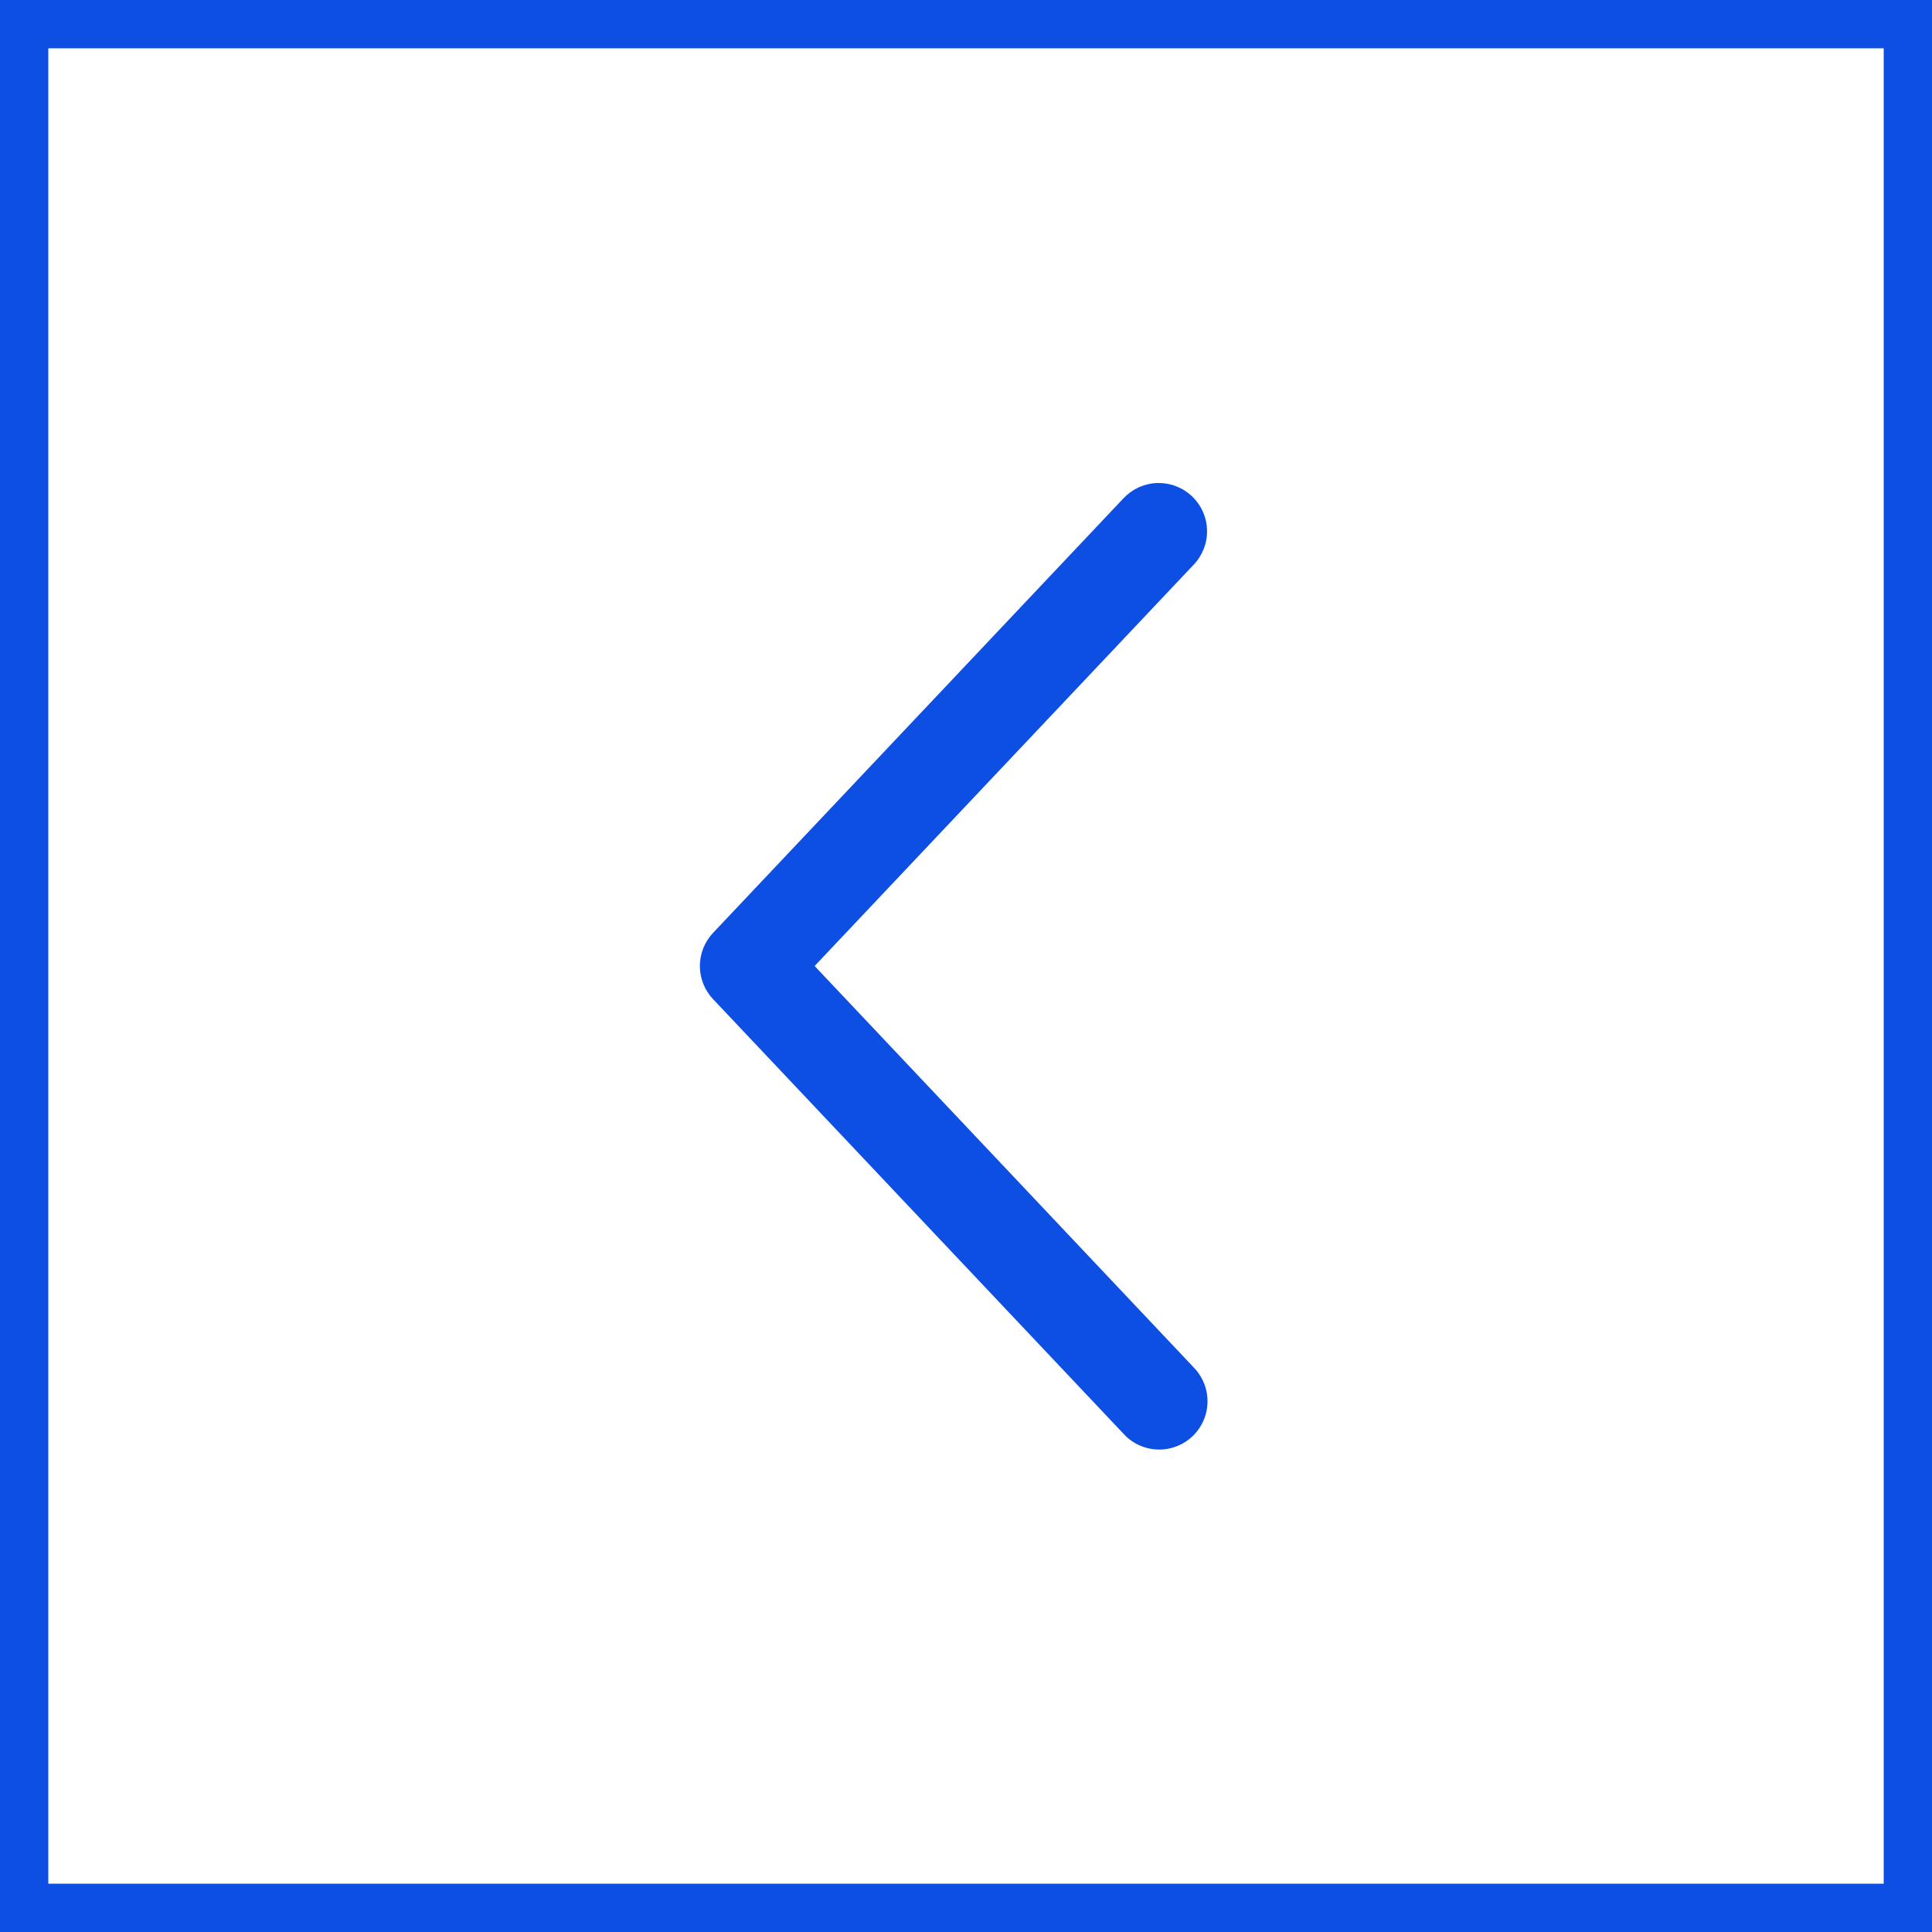
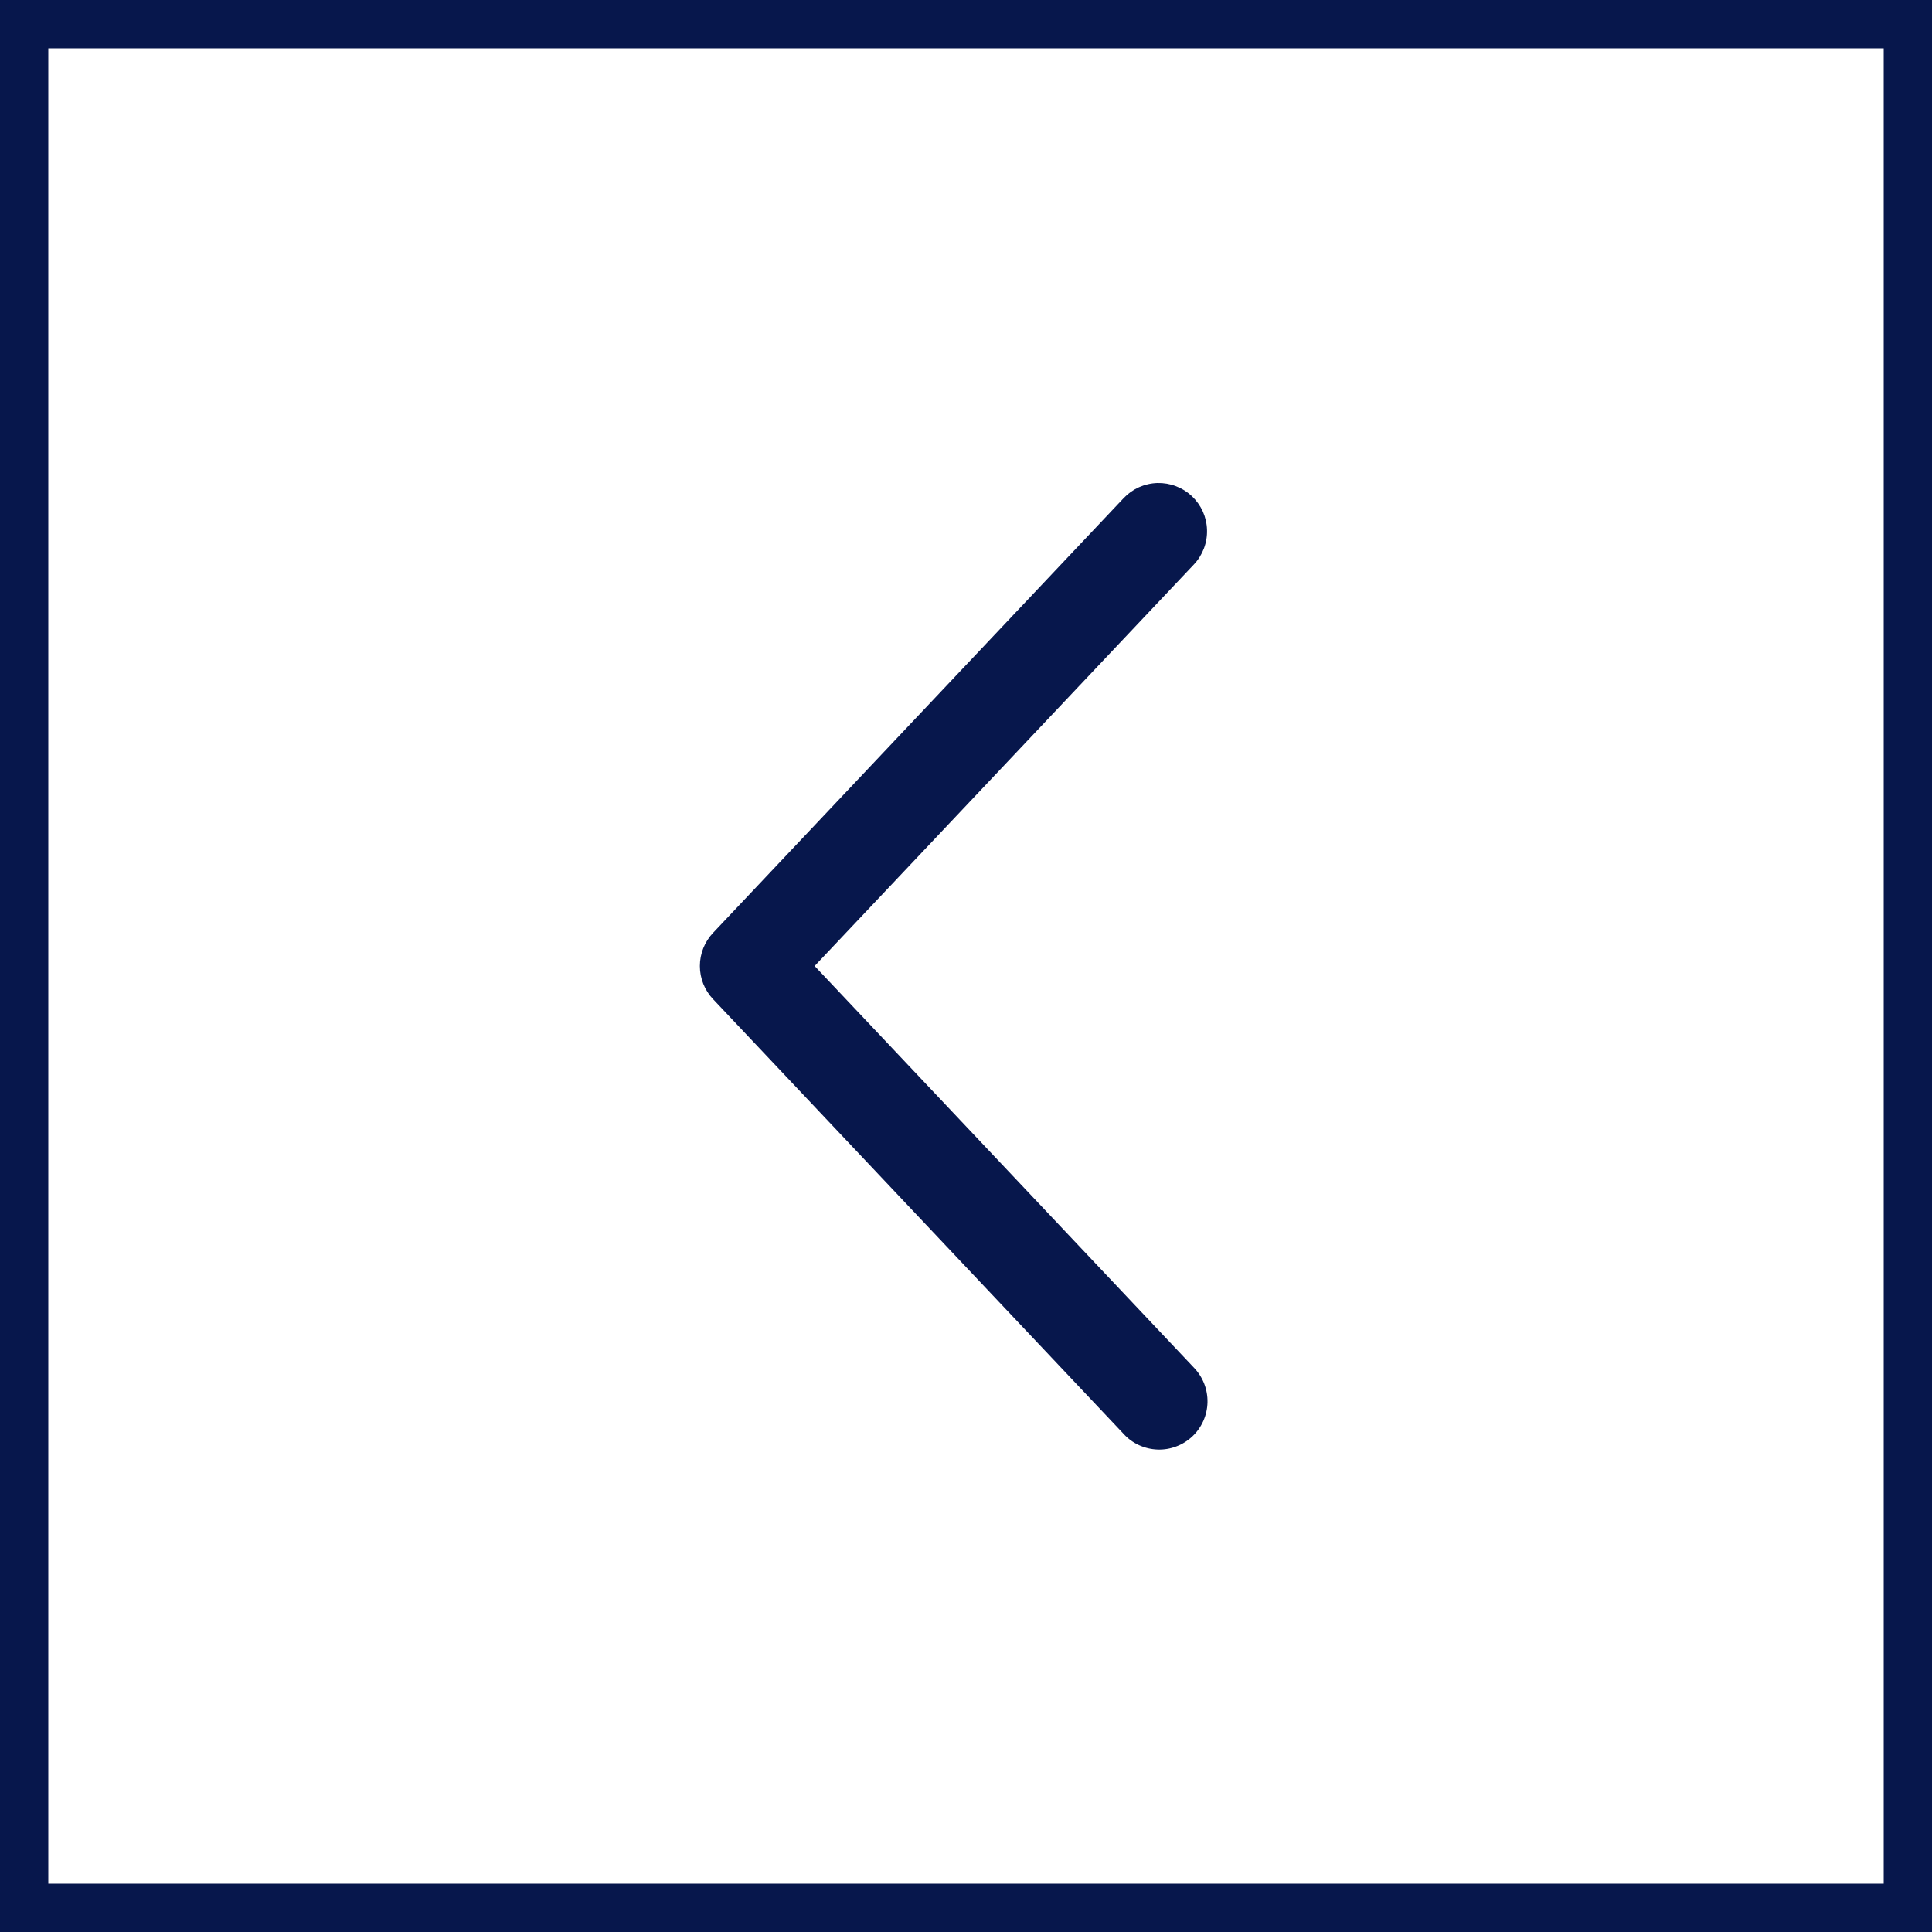
<svg xmlns="http://www.w3.org/2000/svg" width="40" height="40" viewBox="0 0 40 40" fill="none">
-   <rect x="-0.5" y="0.5" width="39" height="39" transform="matrix(-1 0 0 1 39 0)" stroke="#0E4FE3" />
-   <path d="M24.718 11.687C24.808 11.592 24.878 11.479 24.925 11.357C24.972 11.234 24.994 11.103 24.99 10.972C24.987 10.841 24.957 10.711 24.904 10.591C24.85 10.472 24.773 10.364 24.678 10.273C24.582 10.183 24.47 10.113 24.347 10.066C24.224 10.019 24.094 9.997 23.962 10C23.831 10.004 23.702 10.034 23.582 10.087C23.462 10.141 23.354 10.218 23.264 10.313L14.764 19.313C14.588 19.499 14.49 19.745 14.49 20C14.49 20.256 14.588 20.502 14.764 20.687L23.264 29.688C23.353 29.786 23.461 29.865 23.582 29.92C23.702 29.975 23.832 30.006 23.965 30.011C24.097 30.016 24.229 29.994 24.353 29.947C24.477 29.901 24.59 29.83 24.687 29.739C24.783 29.648 24.86 29.539 24.914 29.418C24.968 29.297 24.997 29.166 25 29.034C25.003 28.901 24.979 28.769 24.931 28.646C24.882 28.523 24.81 28.41 24.718 28.315L16.866 20L24.718 11.687Z" fill="#0E4FE3" />
+   <rect x="-0.5" y="0.5" width="39" height="39" transform="matrix(-1 0 0 1 39 0)" stroke="#07174C" />
+   <path d="M24.718 11.687C24.808 11.592 24.878 11.479 24.925 11.357C24.972 11.234 24.994 11.103 24.99 10.972C24.987 10.841 24.957 10.711 24.904 10.591C24.85 10.472 24.773 10.364 24.678 10.273C24.582 10.183 24.47 10.113 24.347 10.066C24.224 10.019 24.094 9.997 23.962 10C23.831 10.004 23.702 10.034 23.582 10.087C23.462 10.141 23.354 10.218 23.264 10.313L14.764 19.313C14.588 19.499 14.49 19.745 14.49 20C14.49 20.256 14.588 20.502 14.764 20.687L23.264 29.688C23.353 29.786 23.461 29.865 23.582 29.92C23.702 29.975 23.832 30.006 23.965 30.011C24.097 30.016 24.229 29.994 24.353 29.947C24.477 29.901 24.59 29.83 24.687 29.739C24.783 29.648 24.86 29.539 24.914 29.418C24.968 29.297 24.997 29.166 25 29.034C25.003 28.901 24.979 28.769 24.931 28.646C24.882 28.523 24.81 28.41 24.718 28.315L16.866 20L24.718 11.687Z" fill="#07174C" />
</svg>
